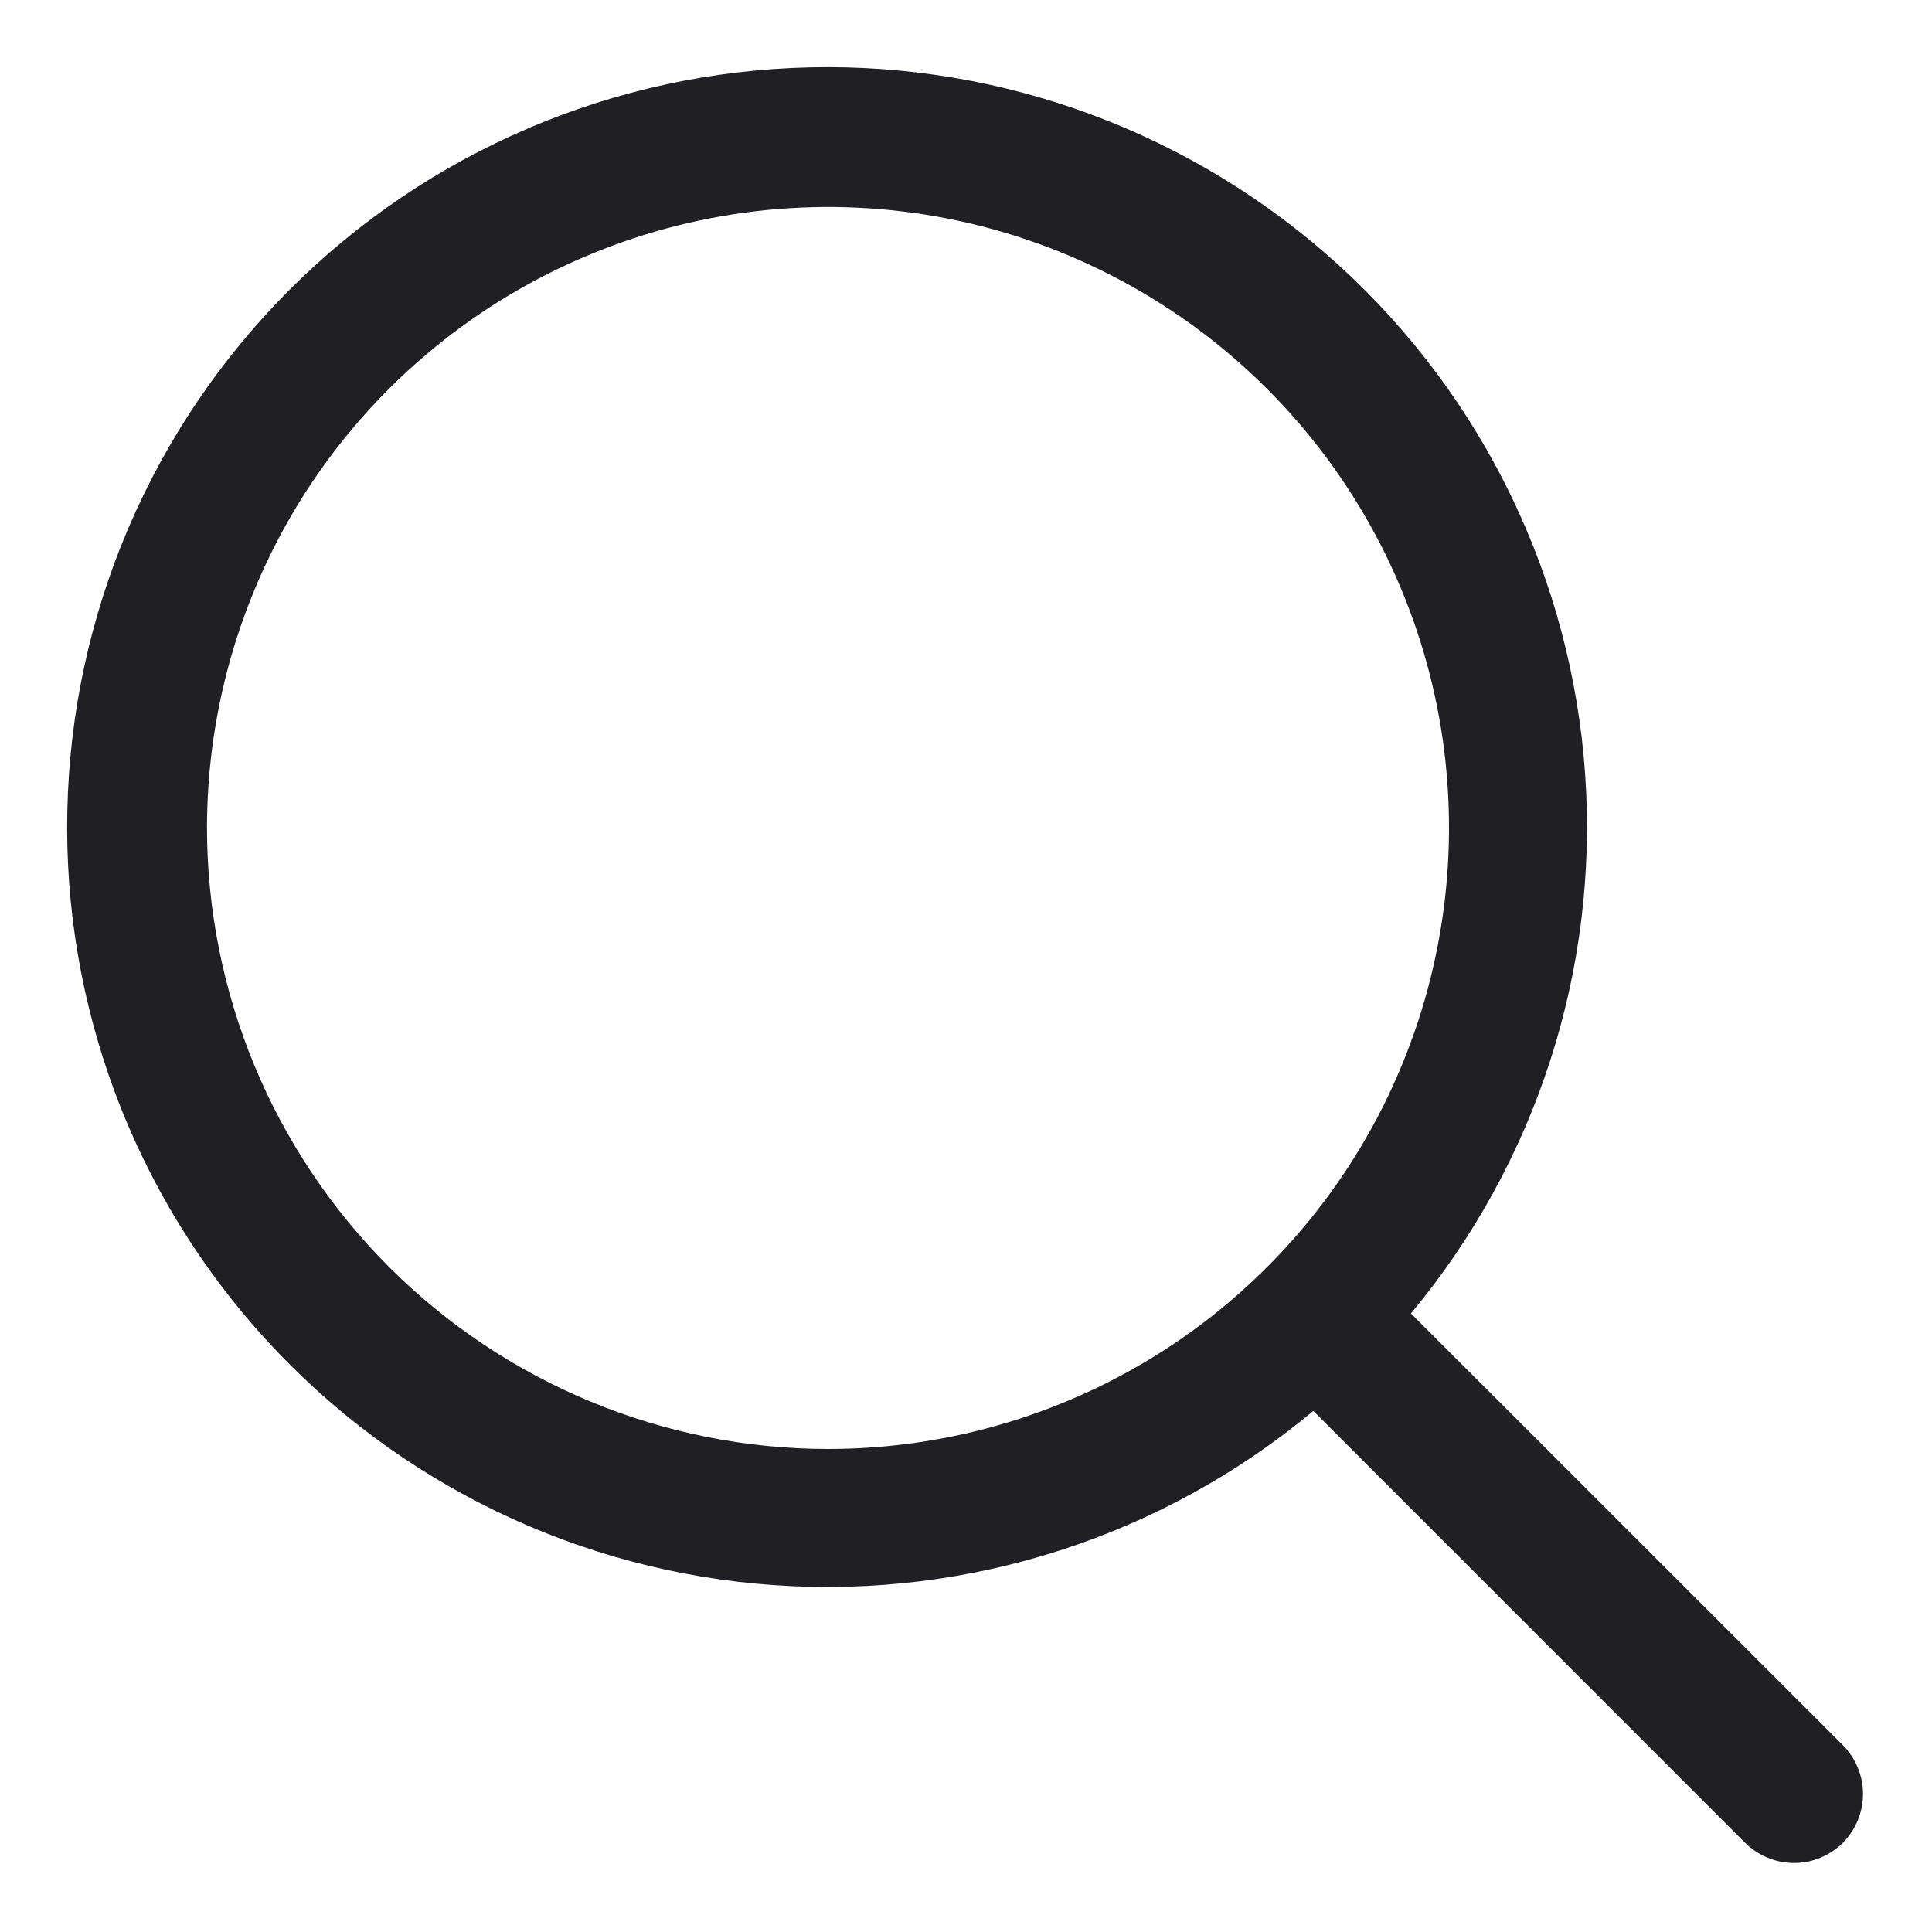
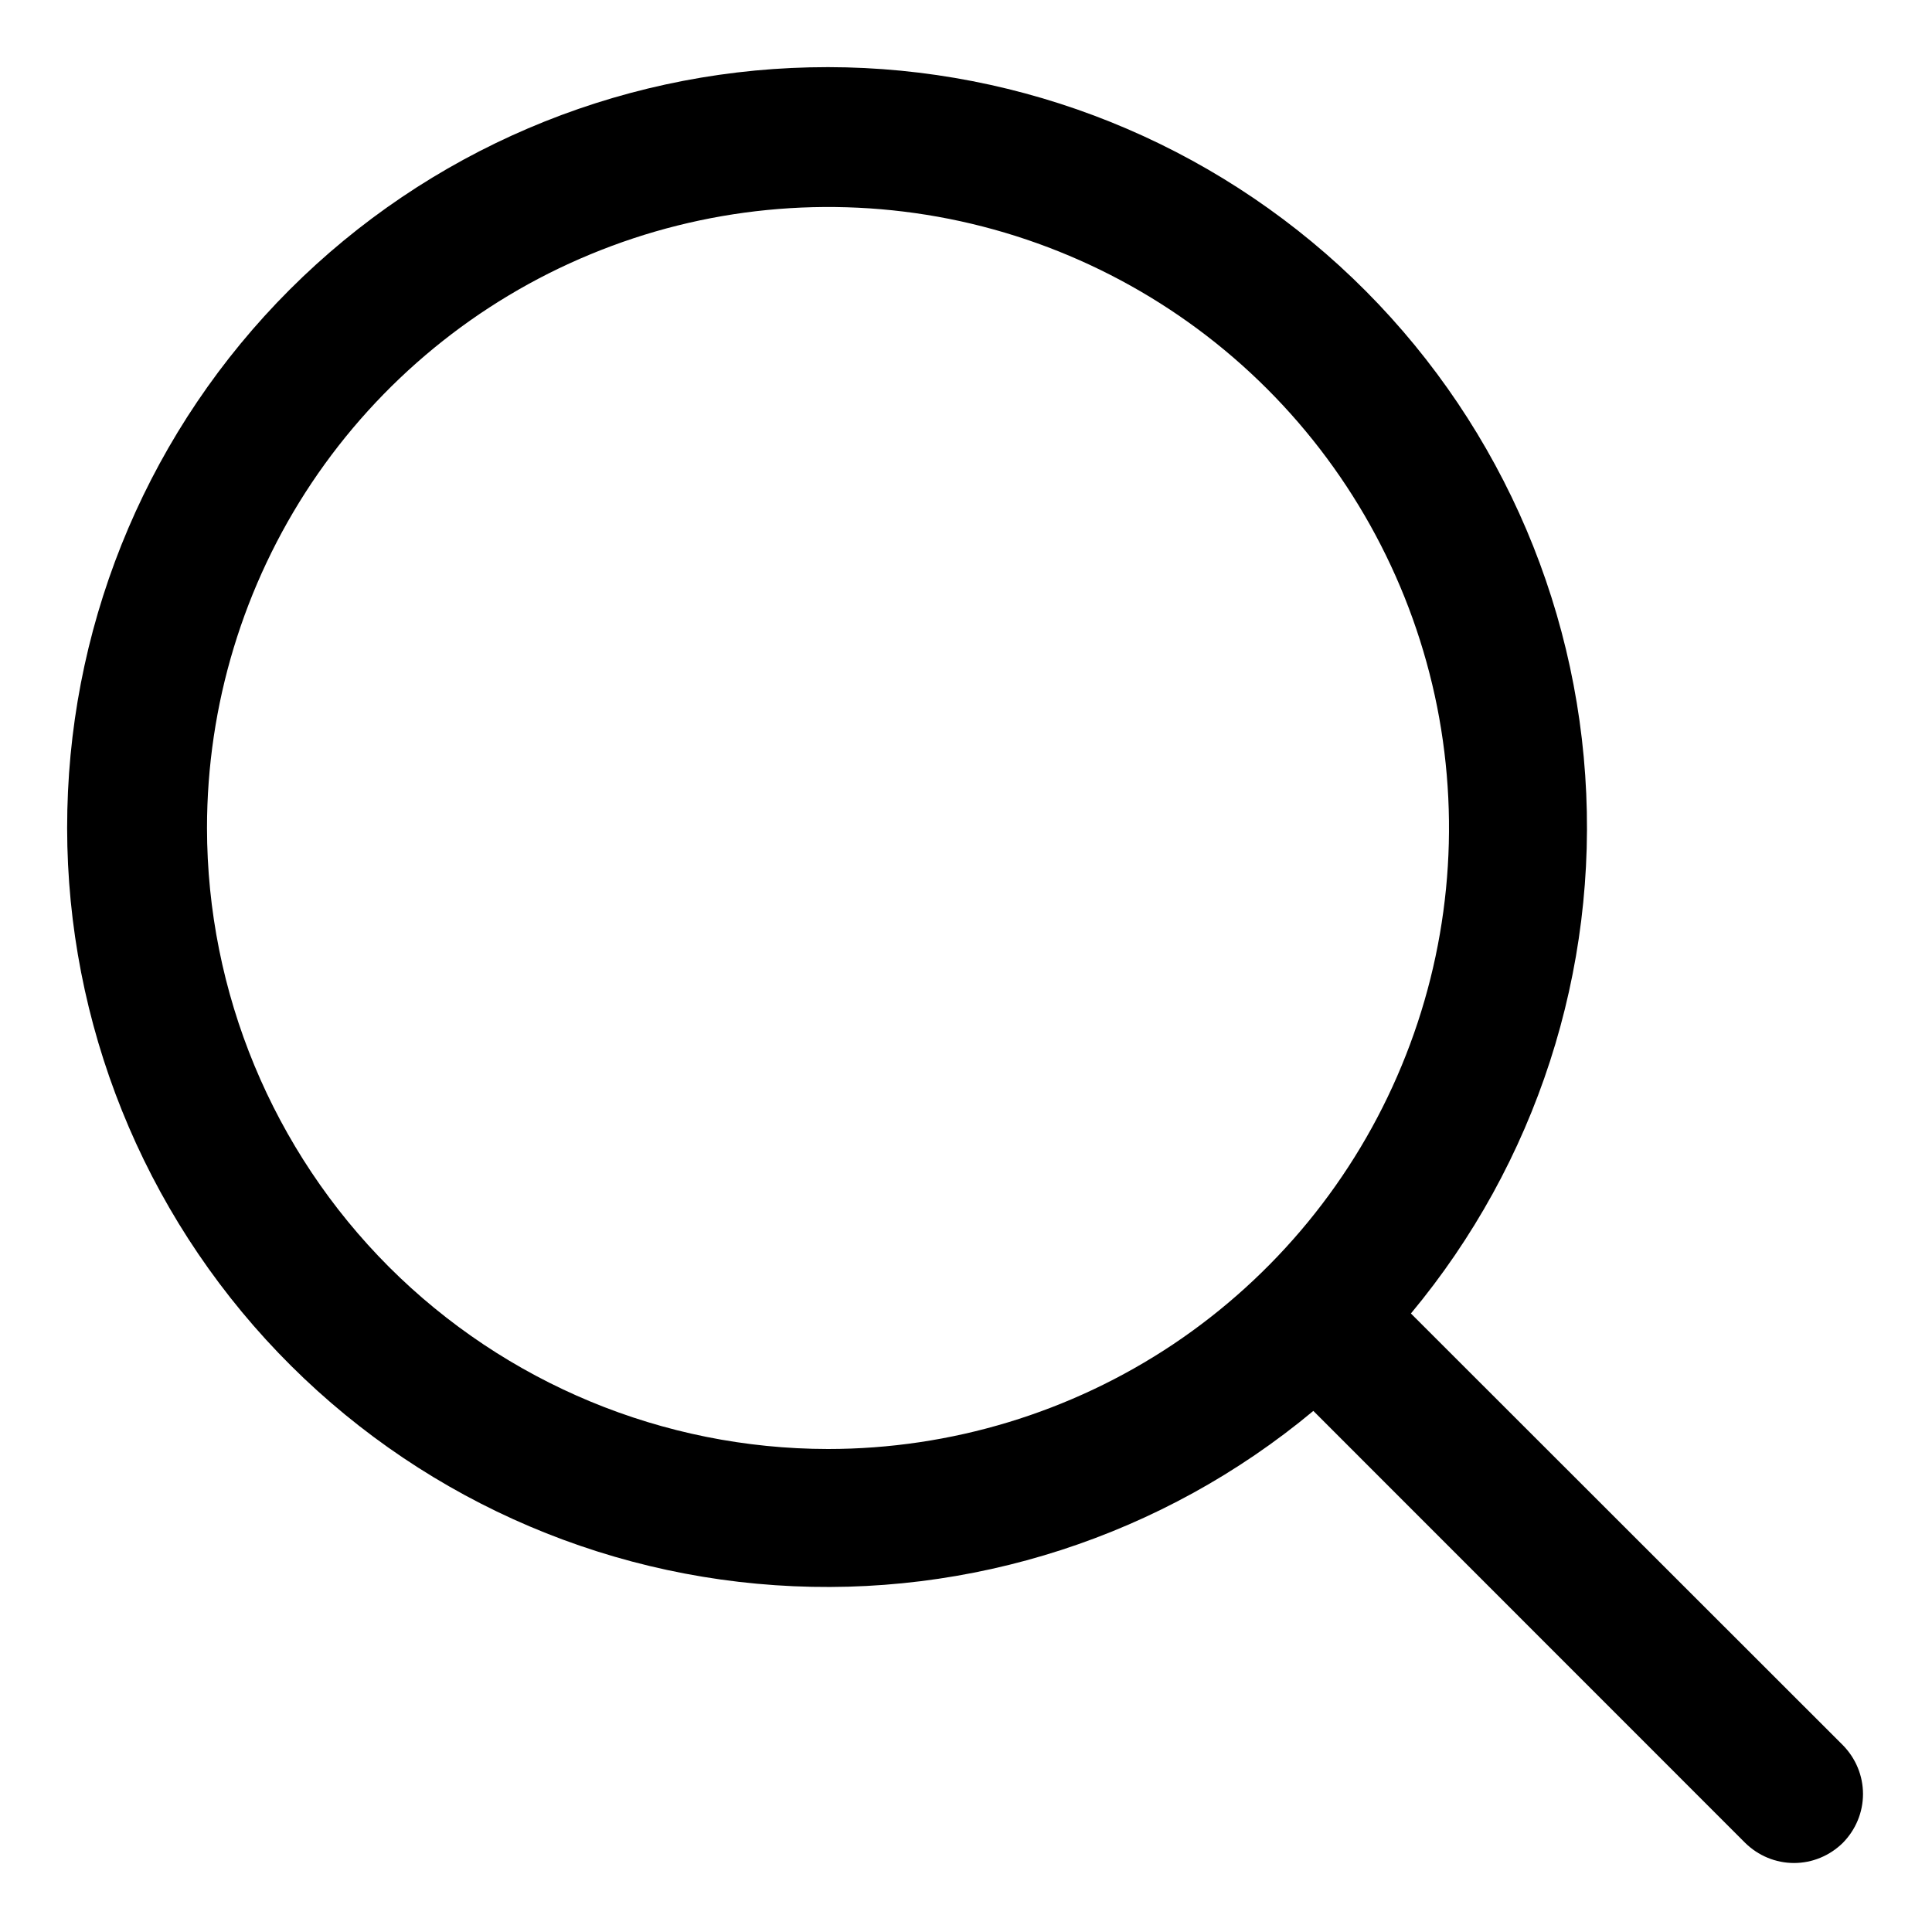
- <svg xmlns="http://www.w3.org/2000/svg" width="14" height="14" viewBox="0 0 14 14" fill="none">
-   <path d="M13.354 12.646L10.224 9.518C11.131 8.429 11.584 7.032 11.487 5.618C11.391 4.204 10.753 2.882 9.706 1.926C8.659 0.971 7.285 0.455 5.868 0.488C4.451 0.52 3.101 1.097 2.099 2.099C1.097 3.101 0.52 4.451 0.488 5.868C0.455 7.285 0.971 8.66 1.926 9.706C2.882 10.753 4.204 11.391 5.618 11.487C7.032 11.584 8.429 11.131 9.517 10.224L12.646 13.354C12.693 13.4 12.748 13.437 12.809 13.462C12.869 13.487 12.934 13.5 13 13.5C13.066 13.5 13.131 13.487 13.191 13.462C13.252 13.437 13.307 13.4 13.354 13.354C13.4 13.307 13.437 13.252 13.462 13.191C13.487 13.131 13.5 13.066 13.5 13C13.5 12.934 13.487 12.869 13.462 12.809C13.437 12.748 13.4 12.693 13.354 12.646ZM1.5 6C1.5 5.11 1.764 4.24 2.258 3.5C2.753 2.76 3.456 2.183 4.278 1.843C5.1 1.502 6.005 1.413 6.878 1.586C7.751 1.76 8.553 2.189 9.182 2.818C9.811 3.447 10.24 4.249 10.414 5.122C10.587 5.995 10.498 6.9 10.157 7.722C9.817 8.544 9.24 9.247 8.5 9.742C7.76 10.236 6.89 10.5 6 10.5C4.807 10.499 3.663 10.024 2.819 9.181C1.976 8.337 1.501 7.193 1.5 6Z" fill="#201F24" />
+ <svg xmlns="http://www.w3.org/2000/svg" viewBox="0 0 14 14">
+   <path d="M13.354 12.646L10.224 9.518C11.131 8.429 11.584 7.032 11.487 5.618C11.391 4.204 10.753 2.882 9.706 1.926C8.659 0.971 7.285 0.455 5.868 0.488C4.451 0.52 3.101 1.097 2.099 2.099C1.097 3.101 0.52 4.451 0.488 5.868C0.455 7.285 0.971 8.66 1.926 9.706C2.882 10.753 4.204 11.391 5.618 11.487C7.032 11.584 8.429 11.131 9.517 10.224L12.646 13.354C12.693 13.4 12.748 13.437 12.809 13.462C12.869 13.487 12.934 13.5 13 13.5C13.066 13.5 13.131 13.487 13.191 13.462C13.252 13.437 13.307 13.4 13.354 13.354C13.4 13.307 13.437 13.252 13.462 13.191C13.487 13.131 13.5 13.066 13.5 13C13.5 12.934 13.487 12.869 13.462 12.809C13.437 12.748 13.4 12.693 13.354 12.646ZM1.5 6C1.5 5.11 1.764 4.24 2.258 3.5C2.753 2.76 3.456 2.183 4.278 1.843C5.1 1.502 6.005 1.413 6.878 1.586C7.751 1.76 8.553 2.189 9.182 2.818C9.811 3.447 10.24 4.249 10.414 5.122C10.587 5.995 10.498 6.9 10.157 7.722C9.817 8.544 9.24 9.247 8.5 9.742C7.76 10.236 6.89 10.5 6 10.5C4.807 10.499 3.663 10.024 2.819 9.181C1.976 8.337 1.501 7.193 1.5 6Z" />
</svg>
